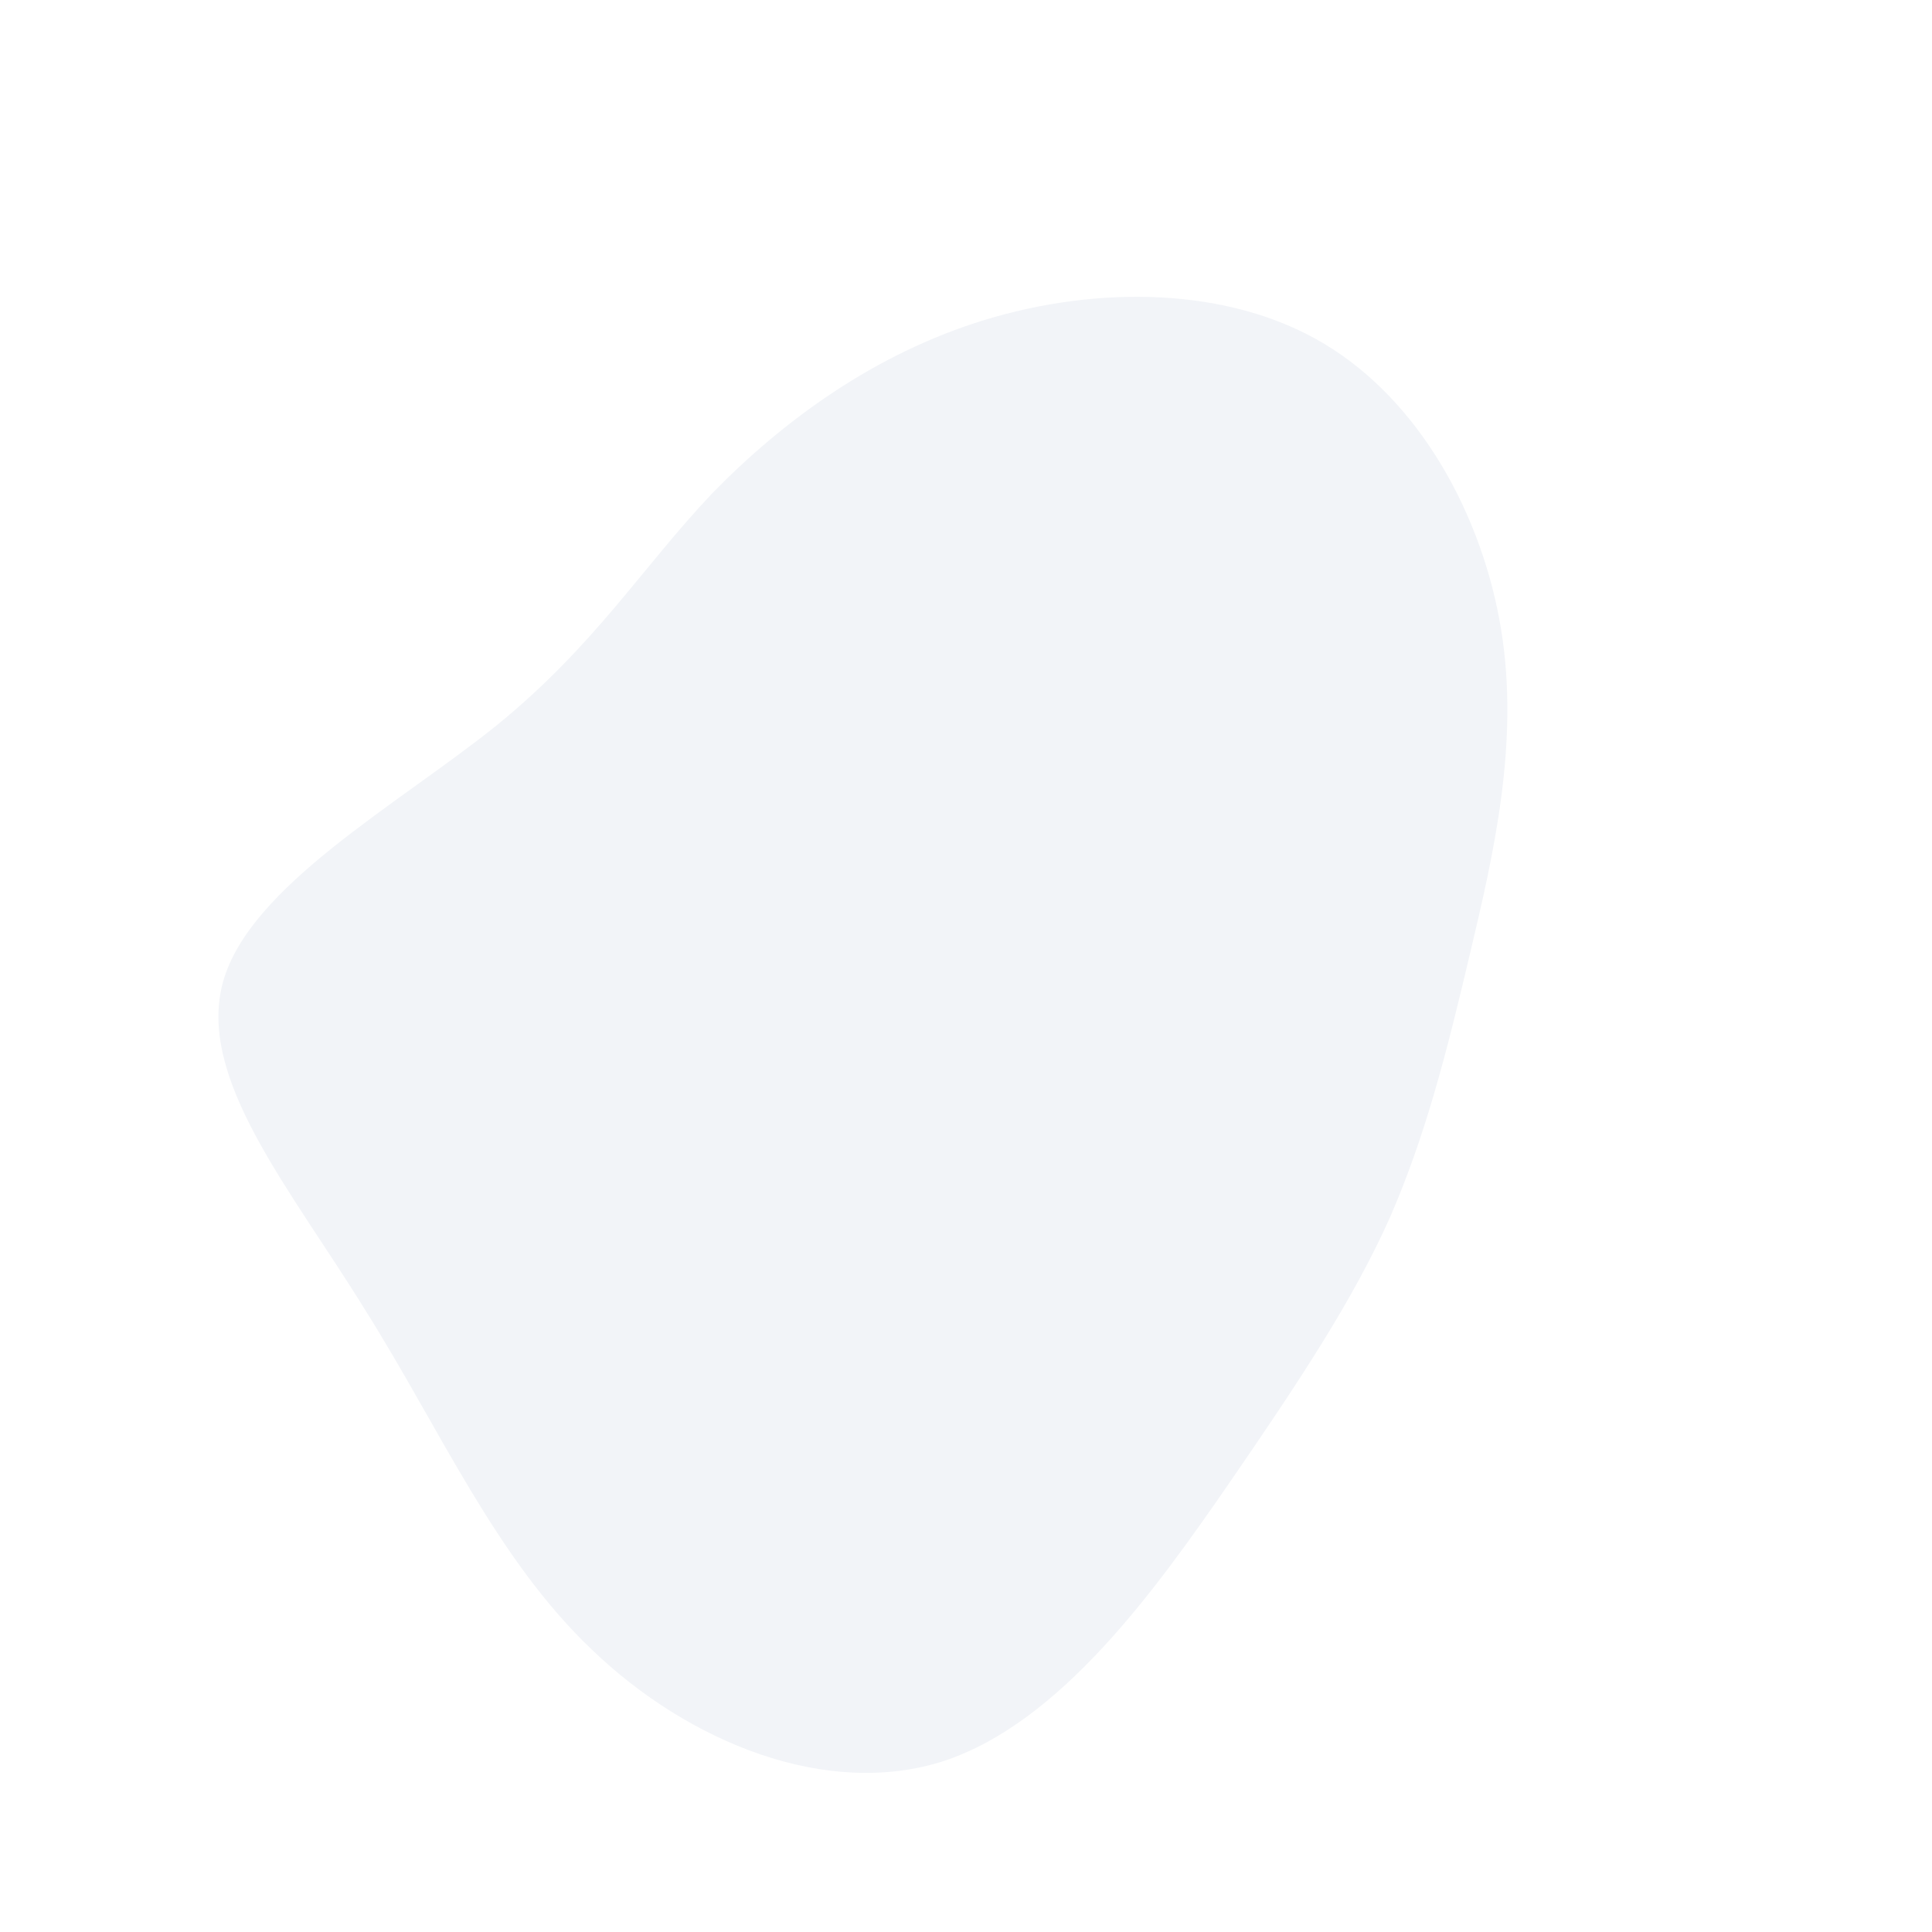
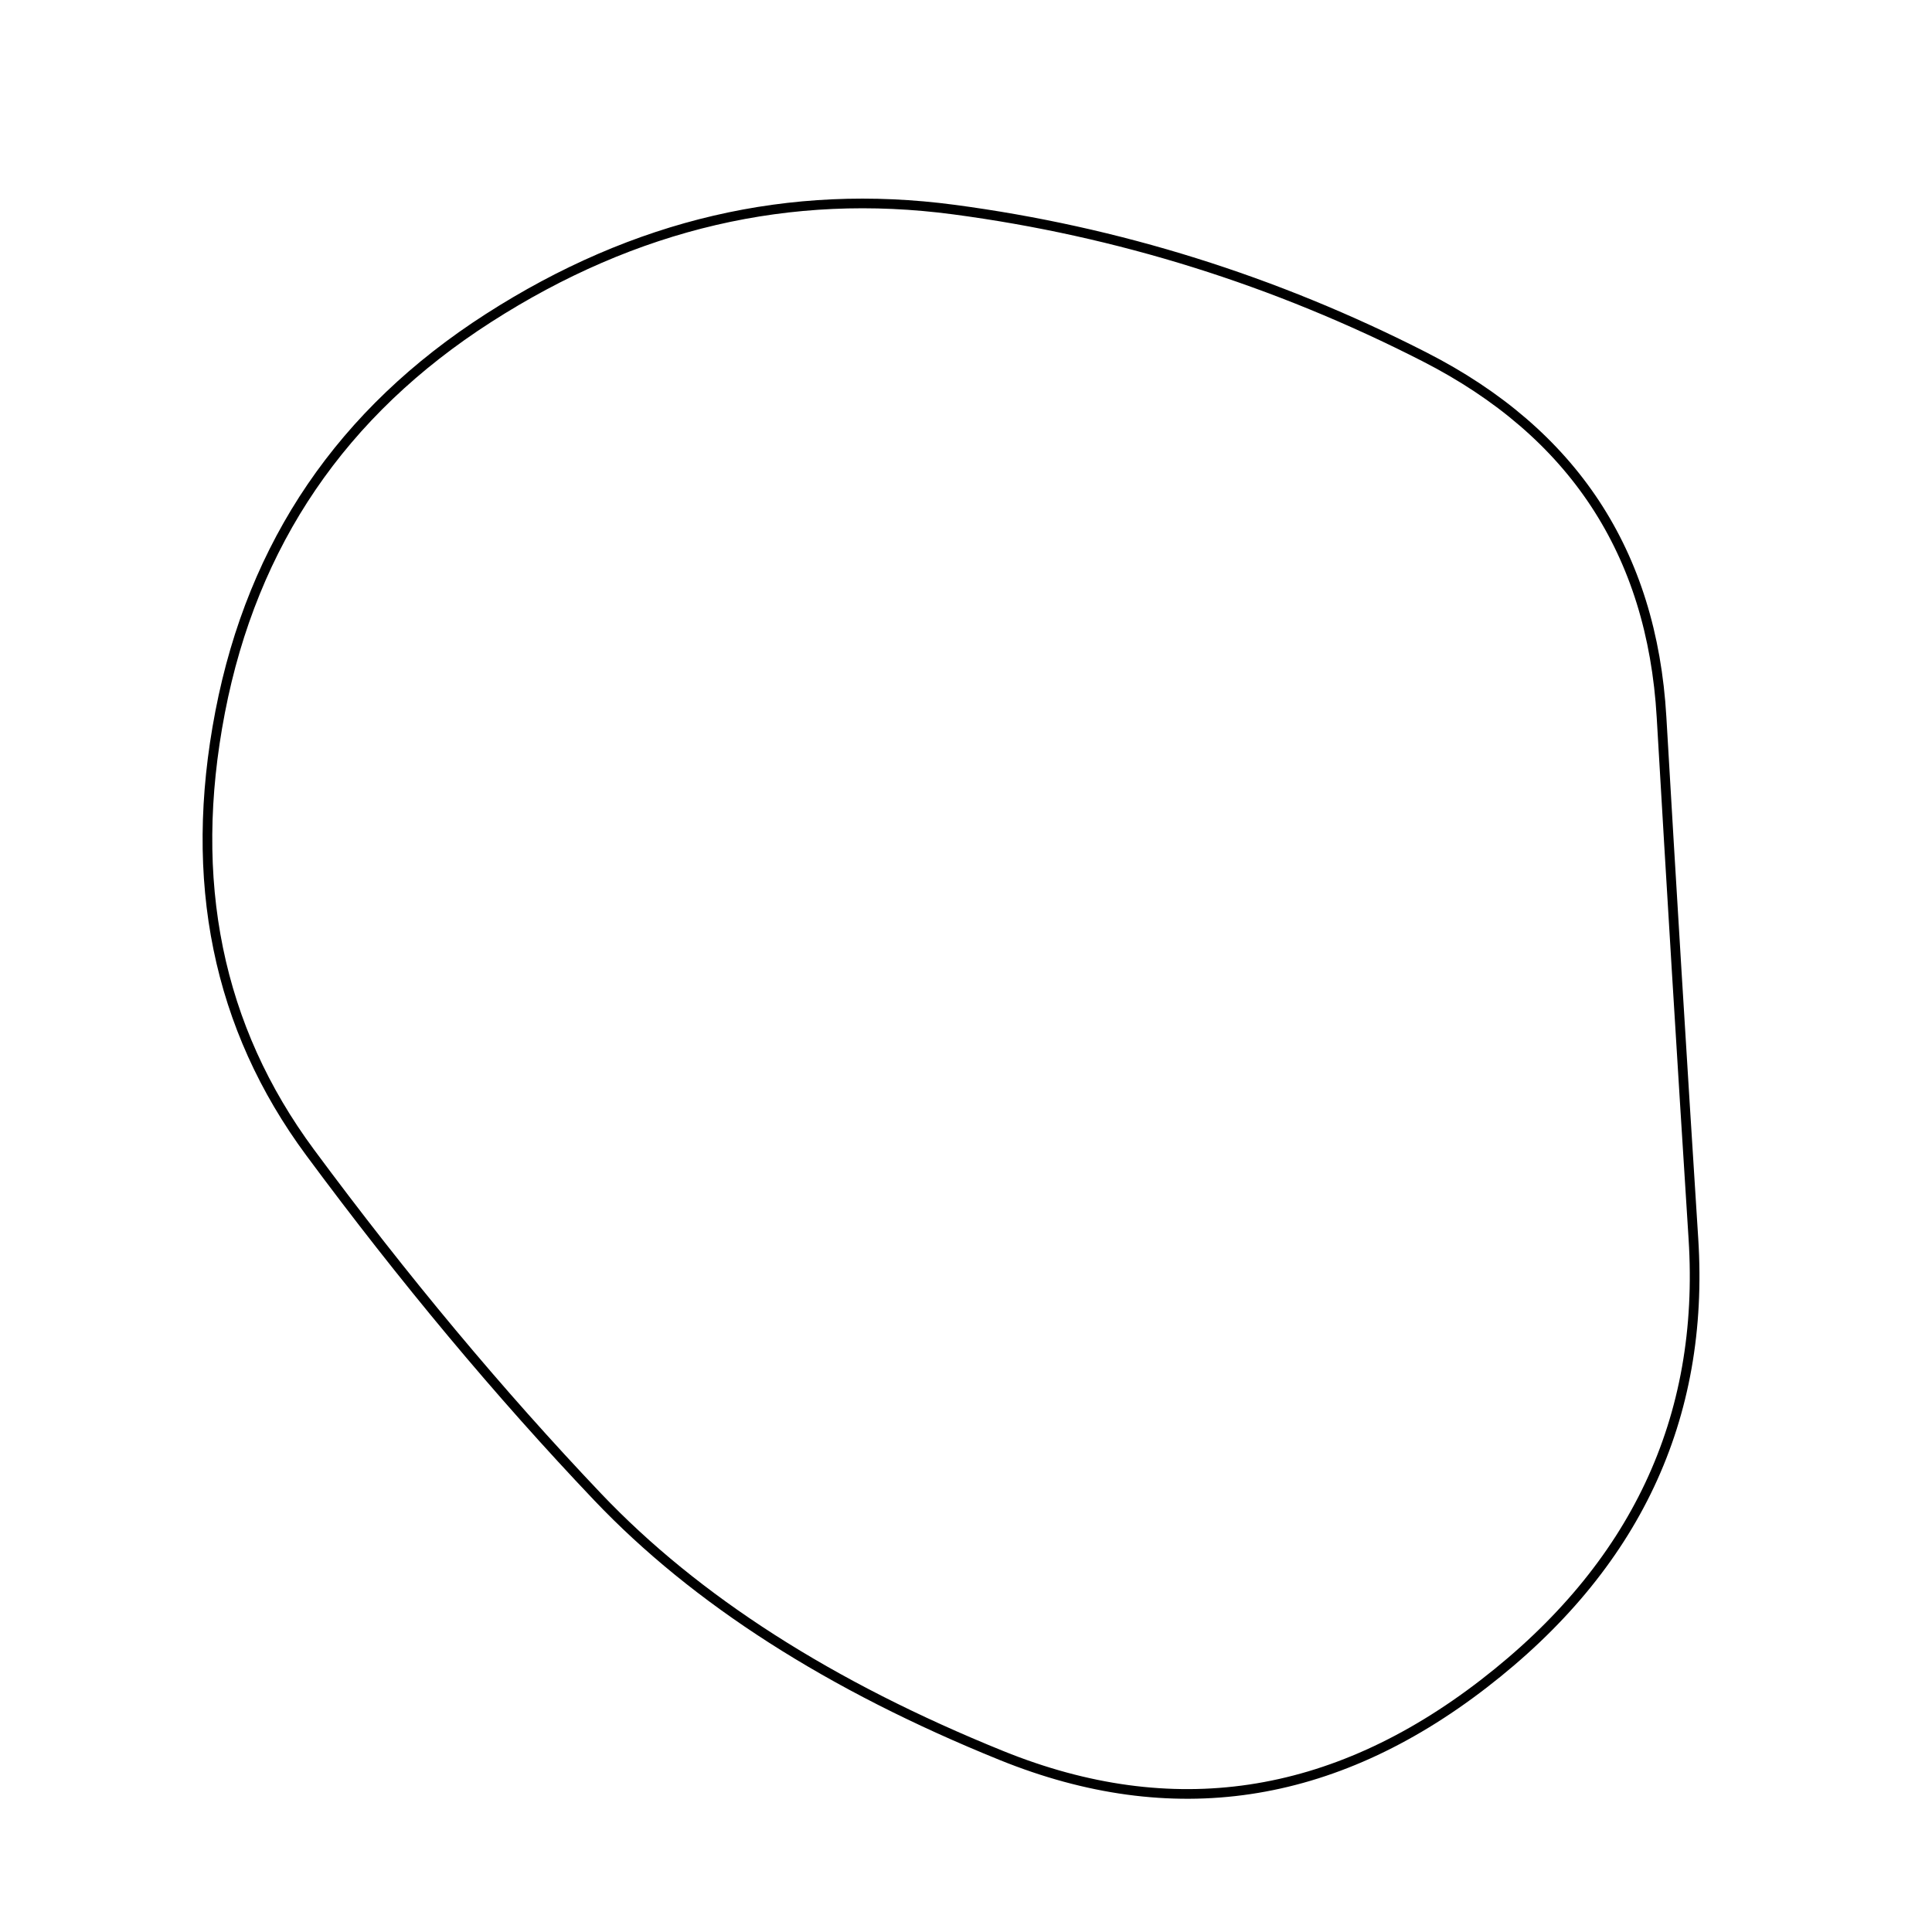
- <svg xmlns="http://www.w3.org/2000/svg" viewBox="0 0 200 200">
-   <path fill="#F2F4F8" d="M37.1,-64.4C47.1,-58.4,53.5,-46.5,55.4,-34.8C57.3,-23.1,54.6,-11.5,52.2,-1.4C49.8,8.8,47.6,17.5,43.9,26C40.1,34.5,34.7,42.7,27.2,53.6C19.6,64.6,9.8,78.3,-2.3,82.3C-14.4,86.2,-28.7,80.4,-38.7,70.8C-48.7,61.3,-54.4,48,-62.2,35.6C-69.9,23.1,-79.7,11.6,-76.9,1.6C-74.1,-8.3,-58.8,-16.7,-48.6,-24.9C-38.4,-33.2,-33.5,-41.3,-26.3,-48.9C-19,-56.4,-9.5,-63.4,2,-66.9C13.5,-70.4,27.1,-70.4,37.1,-64.4Z" transform="translate(100 100)" />
+ <svg xmlns="http://www.w3.org/2000/svg" viewBox="0 0 1000 1000">
+   <defs>
+     <clipPath id="a">
+       <path fill="currentColor" d="M879 641q9 141-109.5 232.5t-252 37.5q-133.5-54-210-134.5T158.5 598q-72.5-98-47-230t140-205.5Q366 89 494 106t244.5 76.5Q855 242 862.5 371T879 641Z" />
+     </clipPath>
+   </defs>
+   <g clip-path="url(#a)">
+     <path fill="none" stroke="#000" stroke-width="10" d="M879 641q9 141-109.5 232.5t-252 37.5q-133.5-54-210-134.5T158.5 598q-72.5-98-47-230t140-205.5Q366 89 494 106t244.5 76.5Q855 242 862.5 371T879 641Z" />
+   </g>
</svg>
